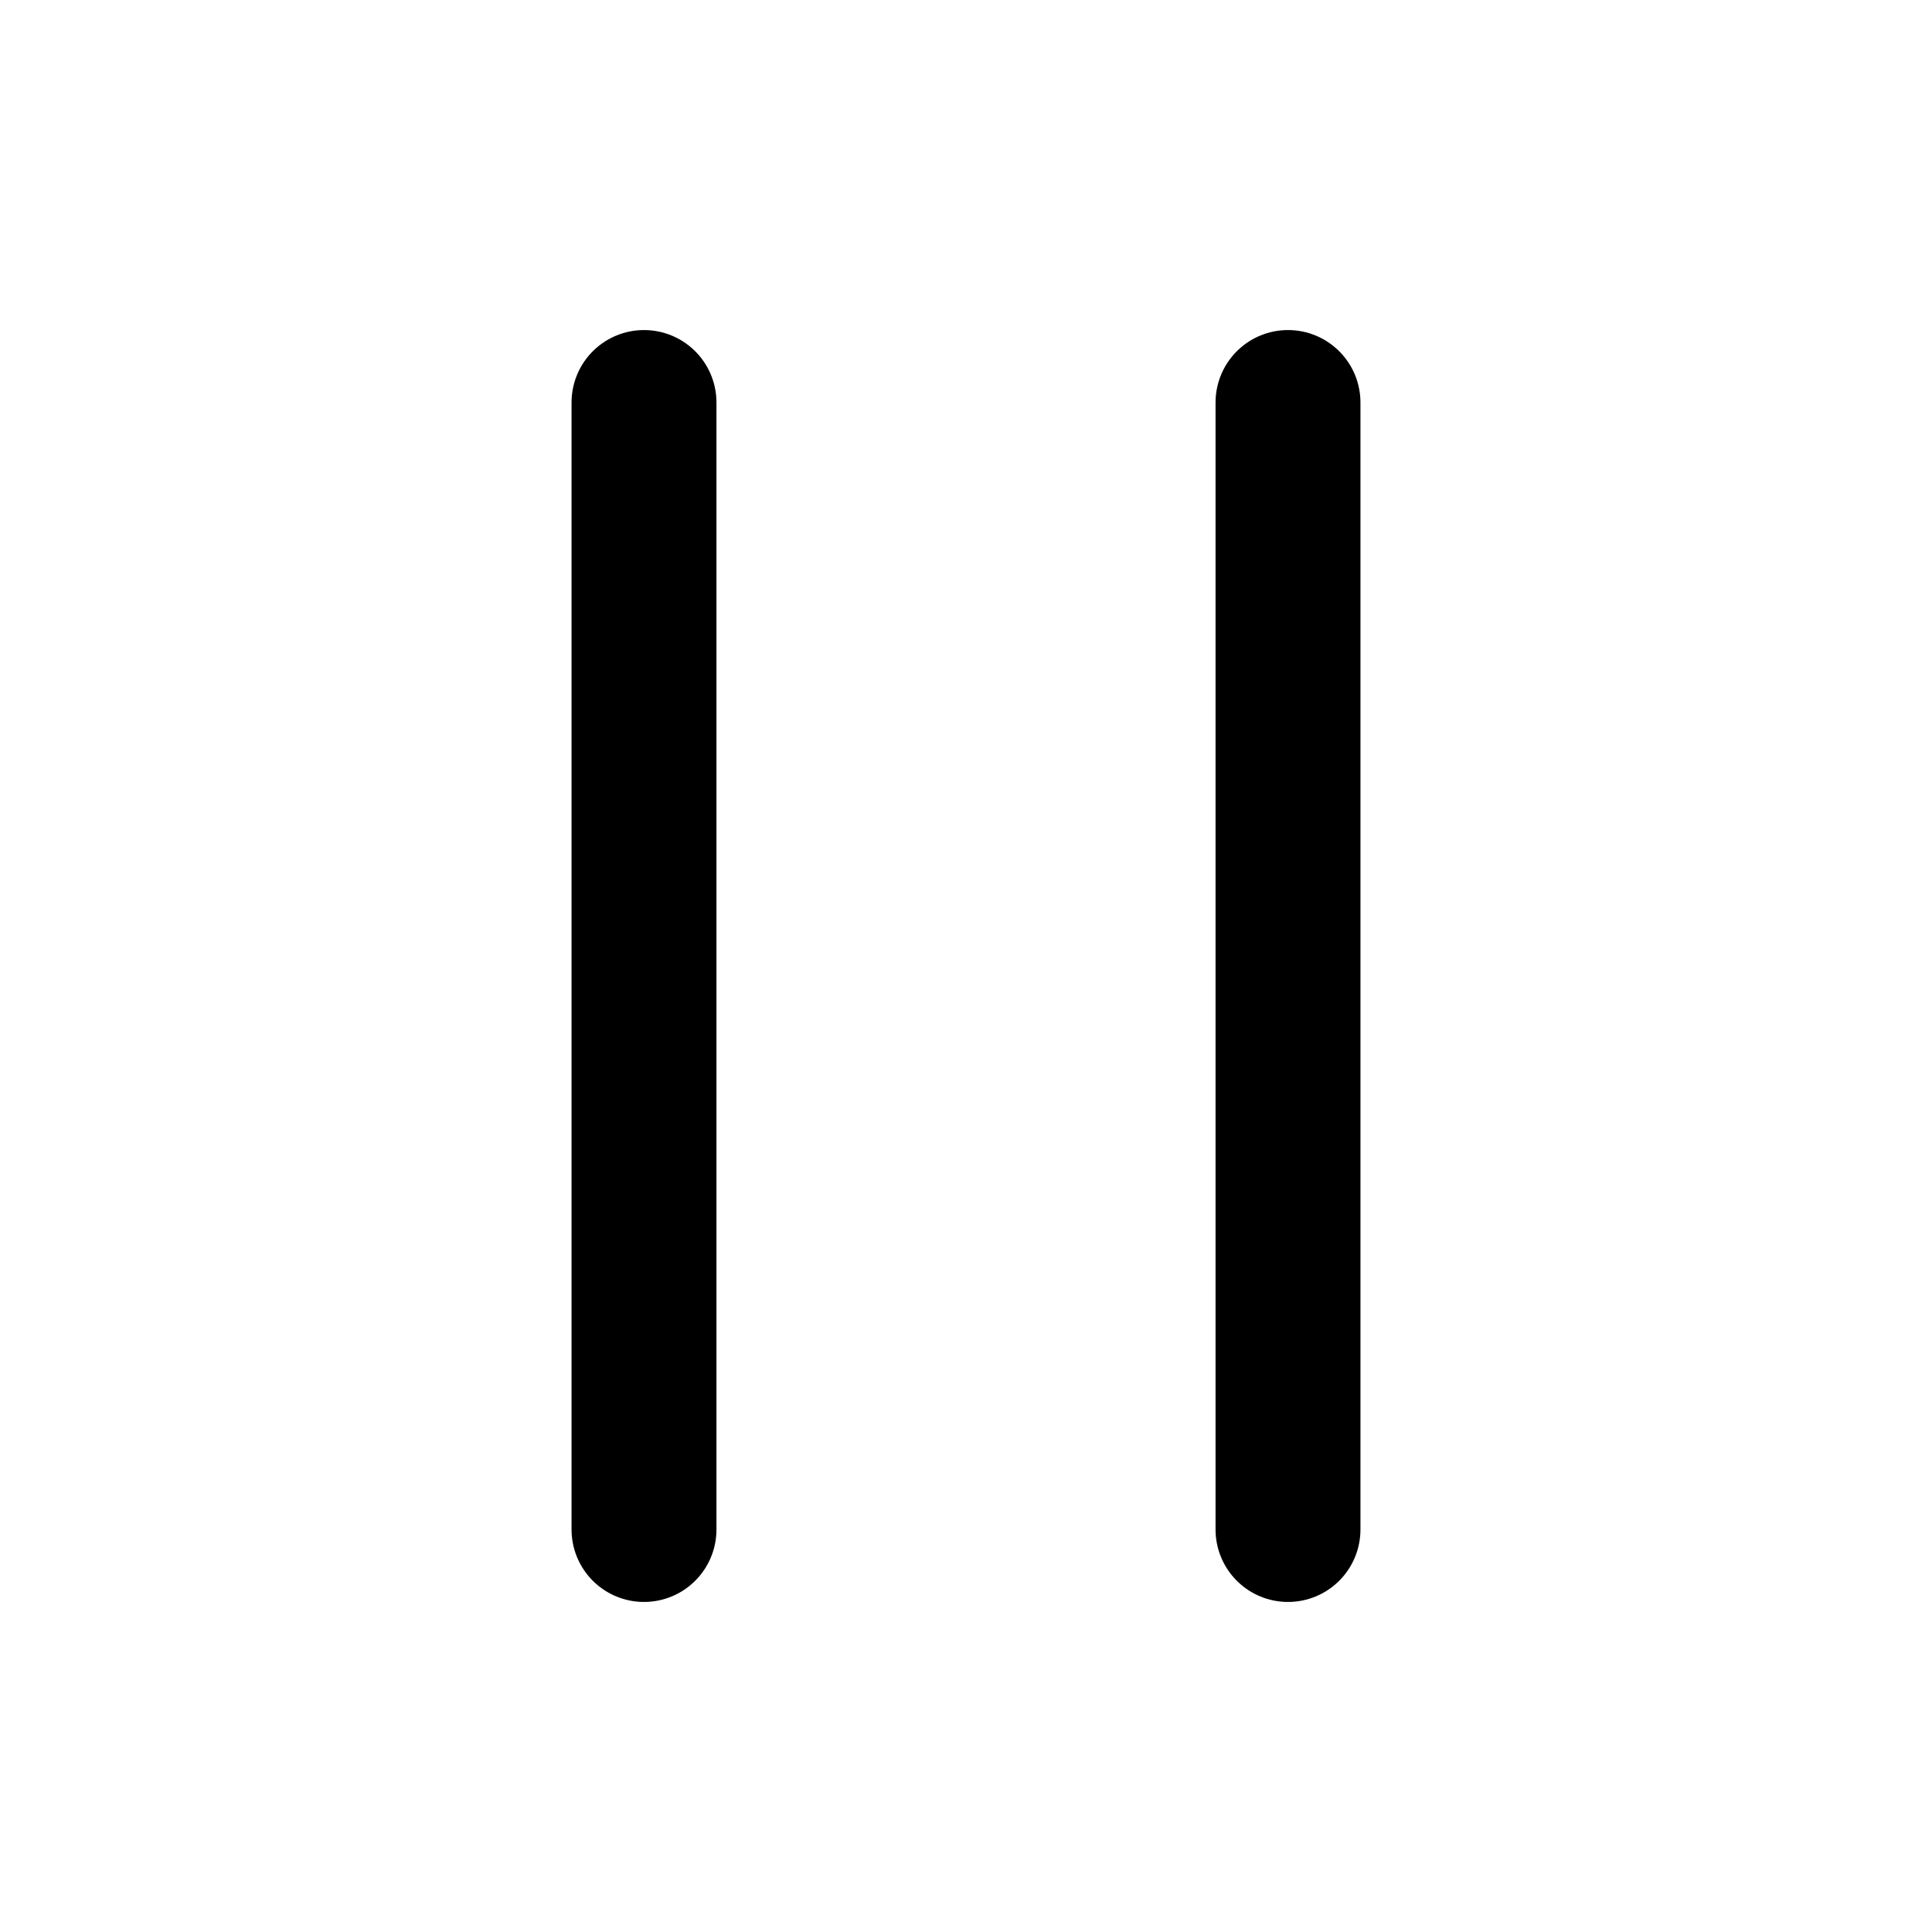
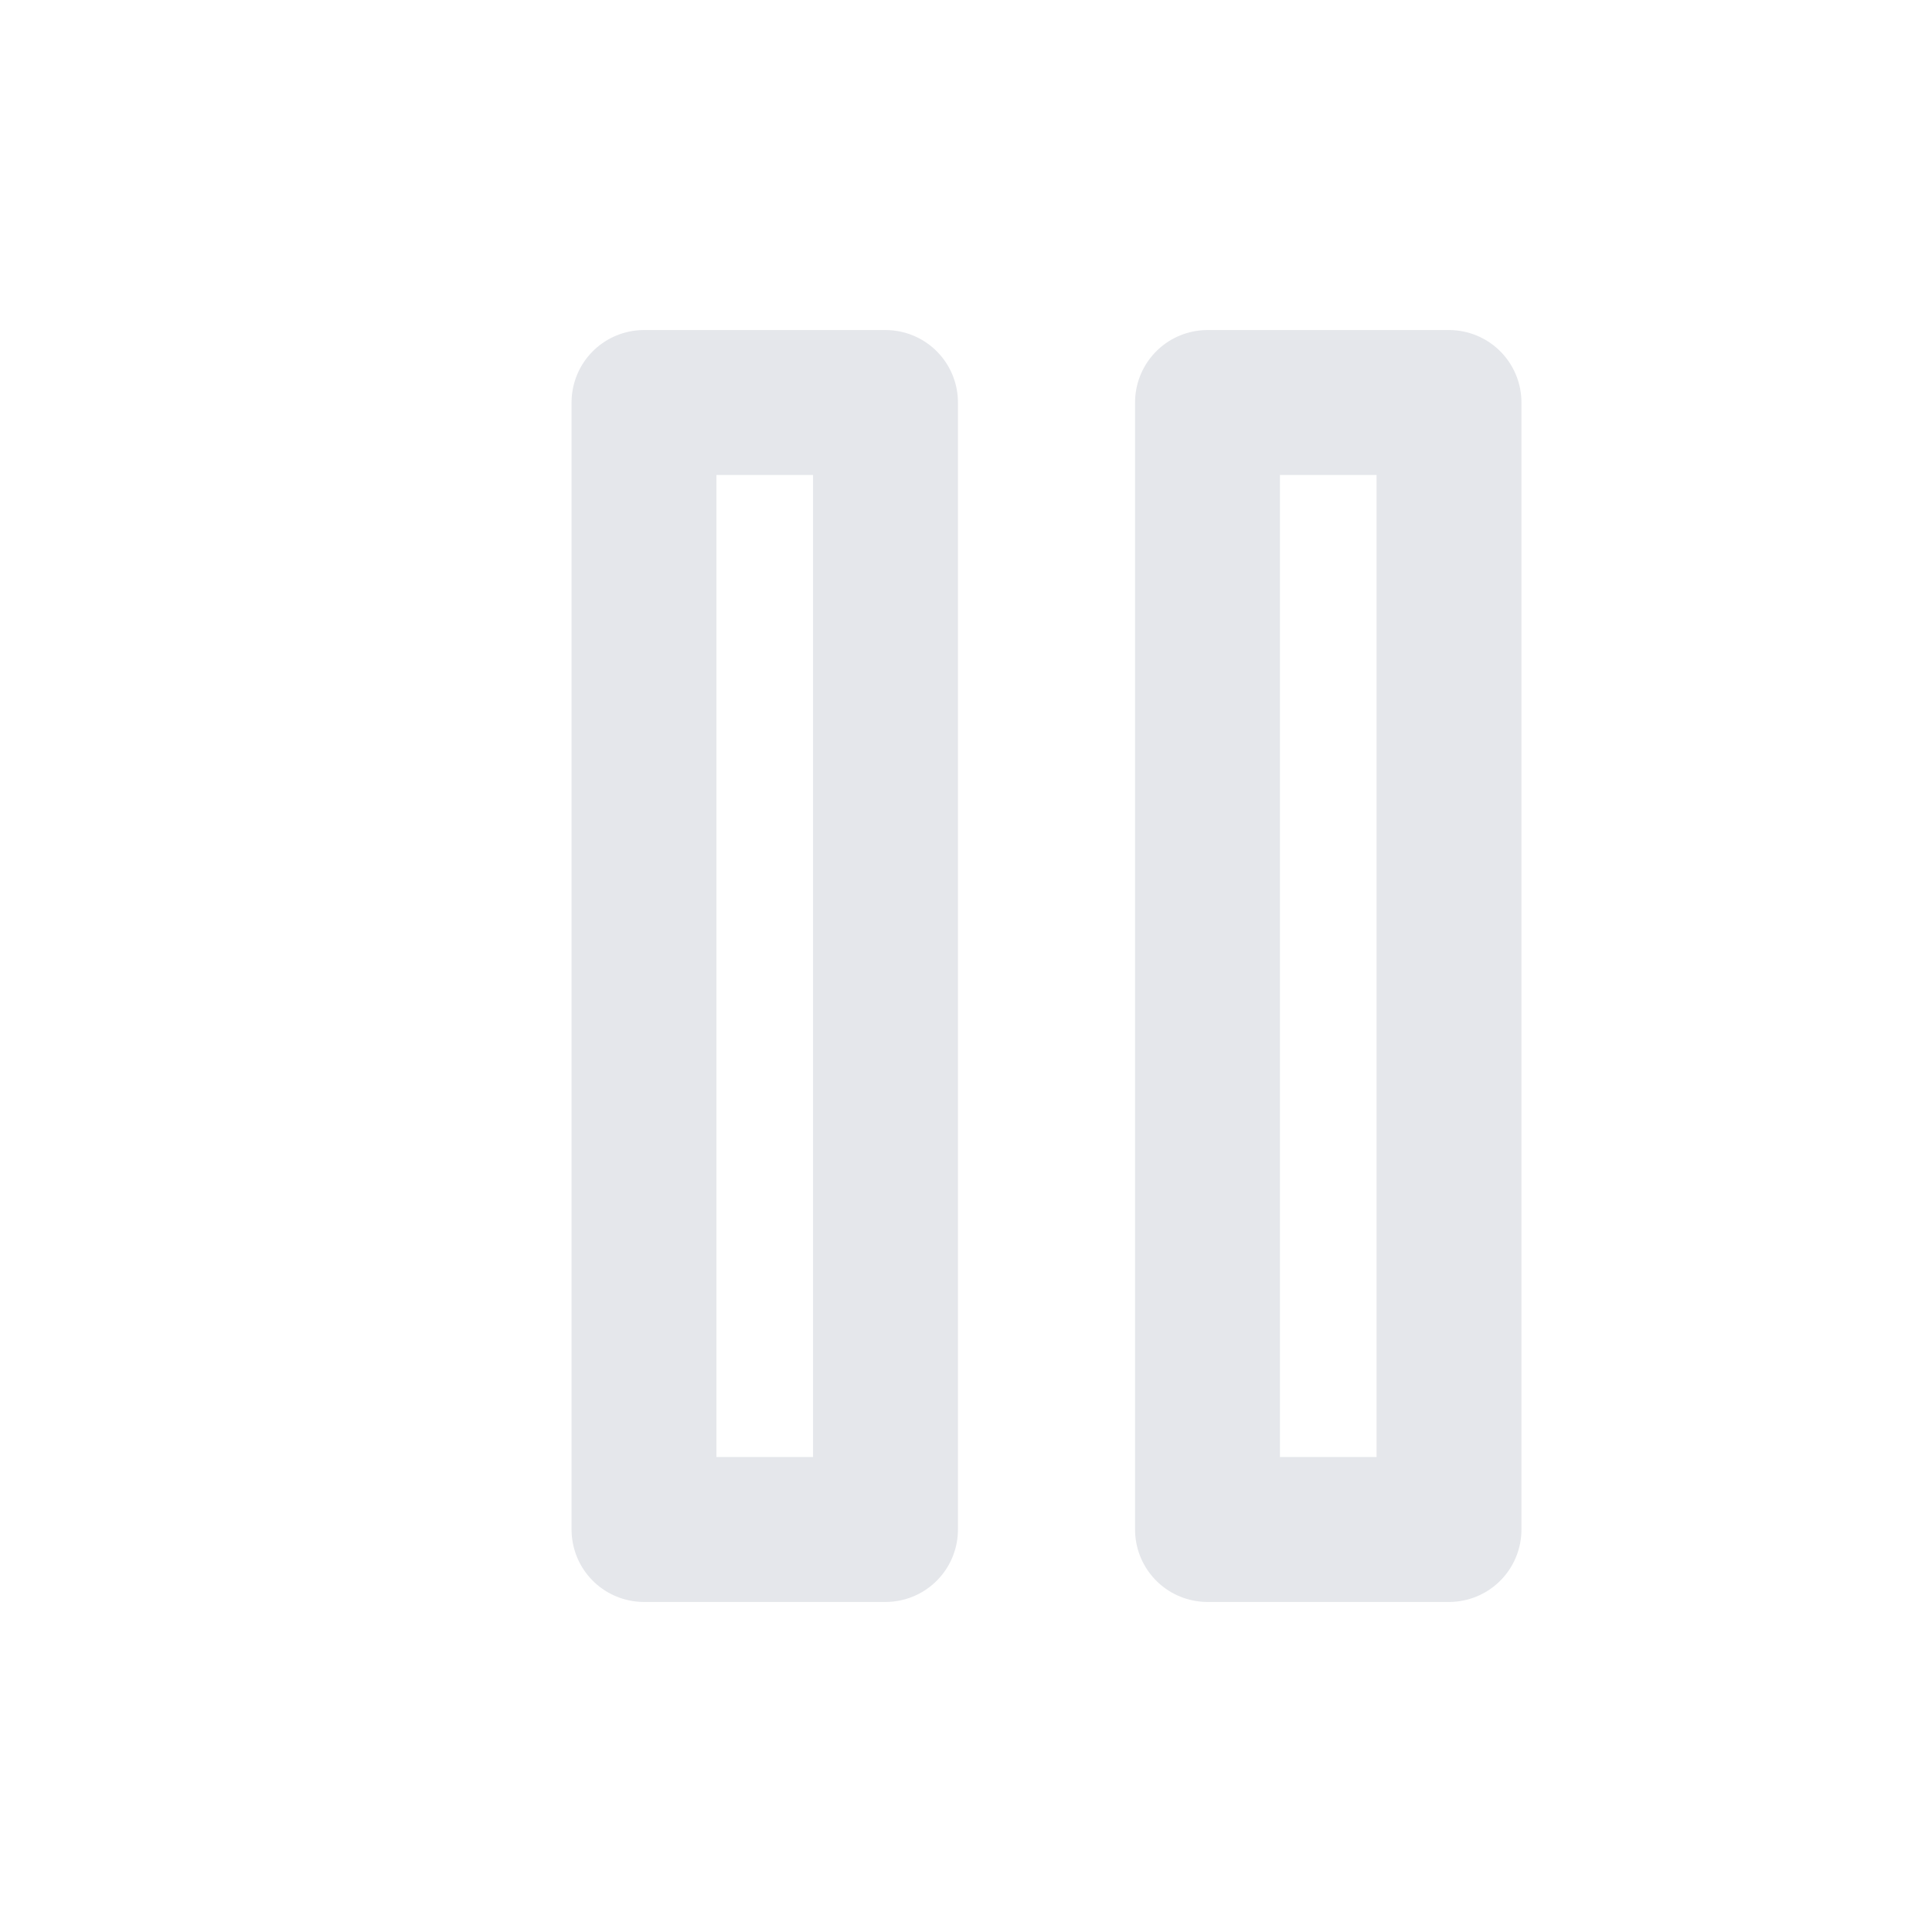
- <svg xmlns="http://www.w3.org/2000/svg" width="24" height="24" viewBox="0 0 24 24" fill="none" stroke="currentColor" stroke-width="1.8" stroke-linecap="round" stroke-linejoin="round">
-   <path d="M8 5v14M16 5v14" />
+ <svg xmlns="http://www.w3.org/2000/svg" width="24" height="24" viewBox="0 0 24 24">
+   <g fill="none" stroke="#E5E7EB" stroke-width="1.8" stroke-linecap="round" stroke-linejoin="round">
+     <path d="M8 5h3v14H8zM15 5h3v14h-3z" />
+   </g>
</svg>
